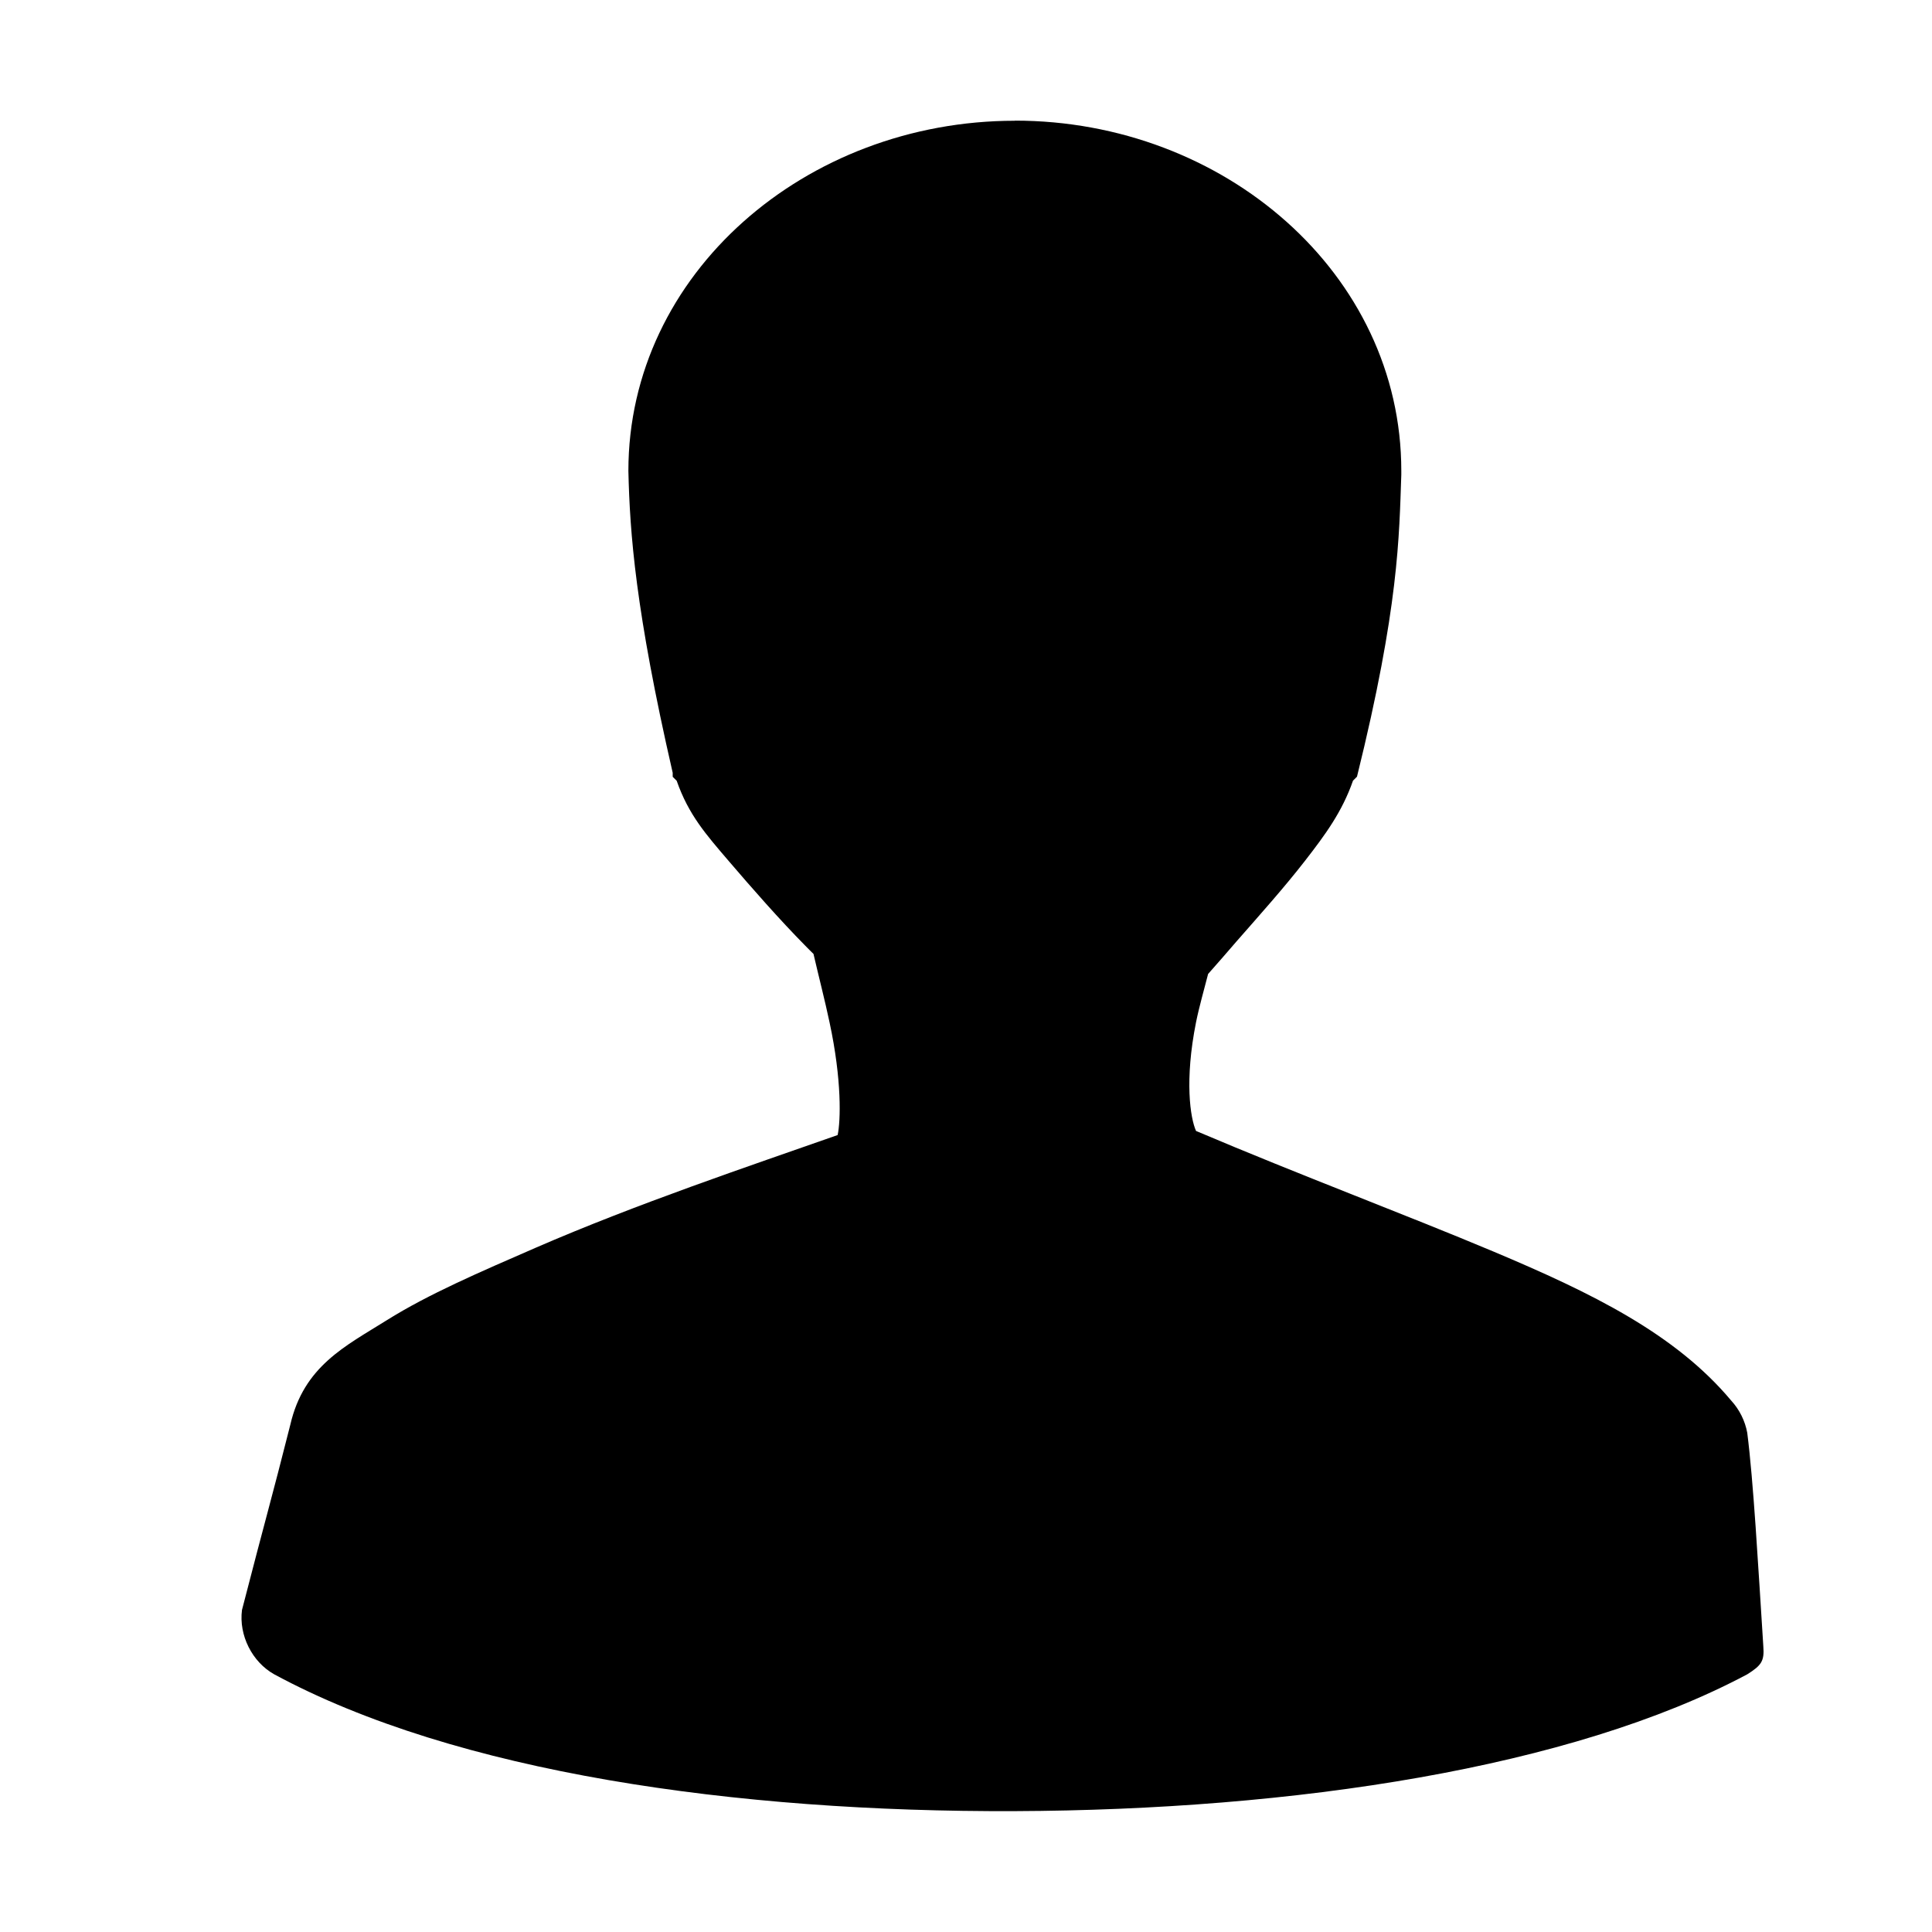
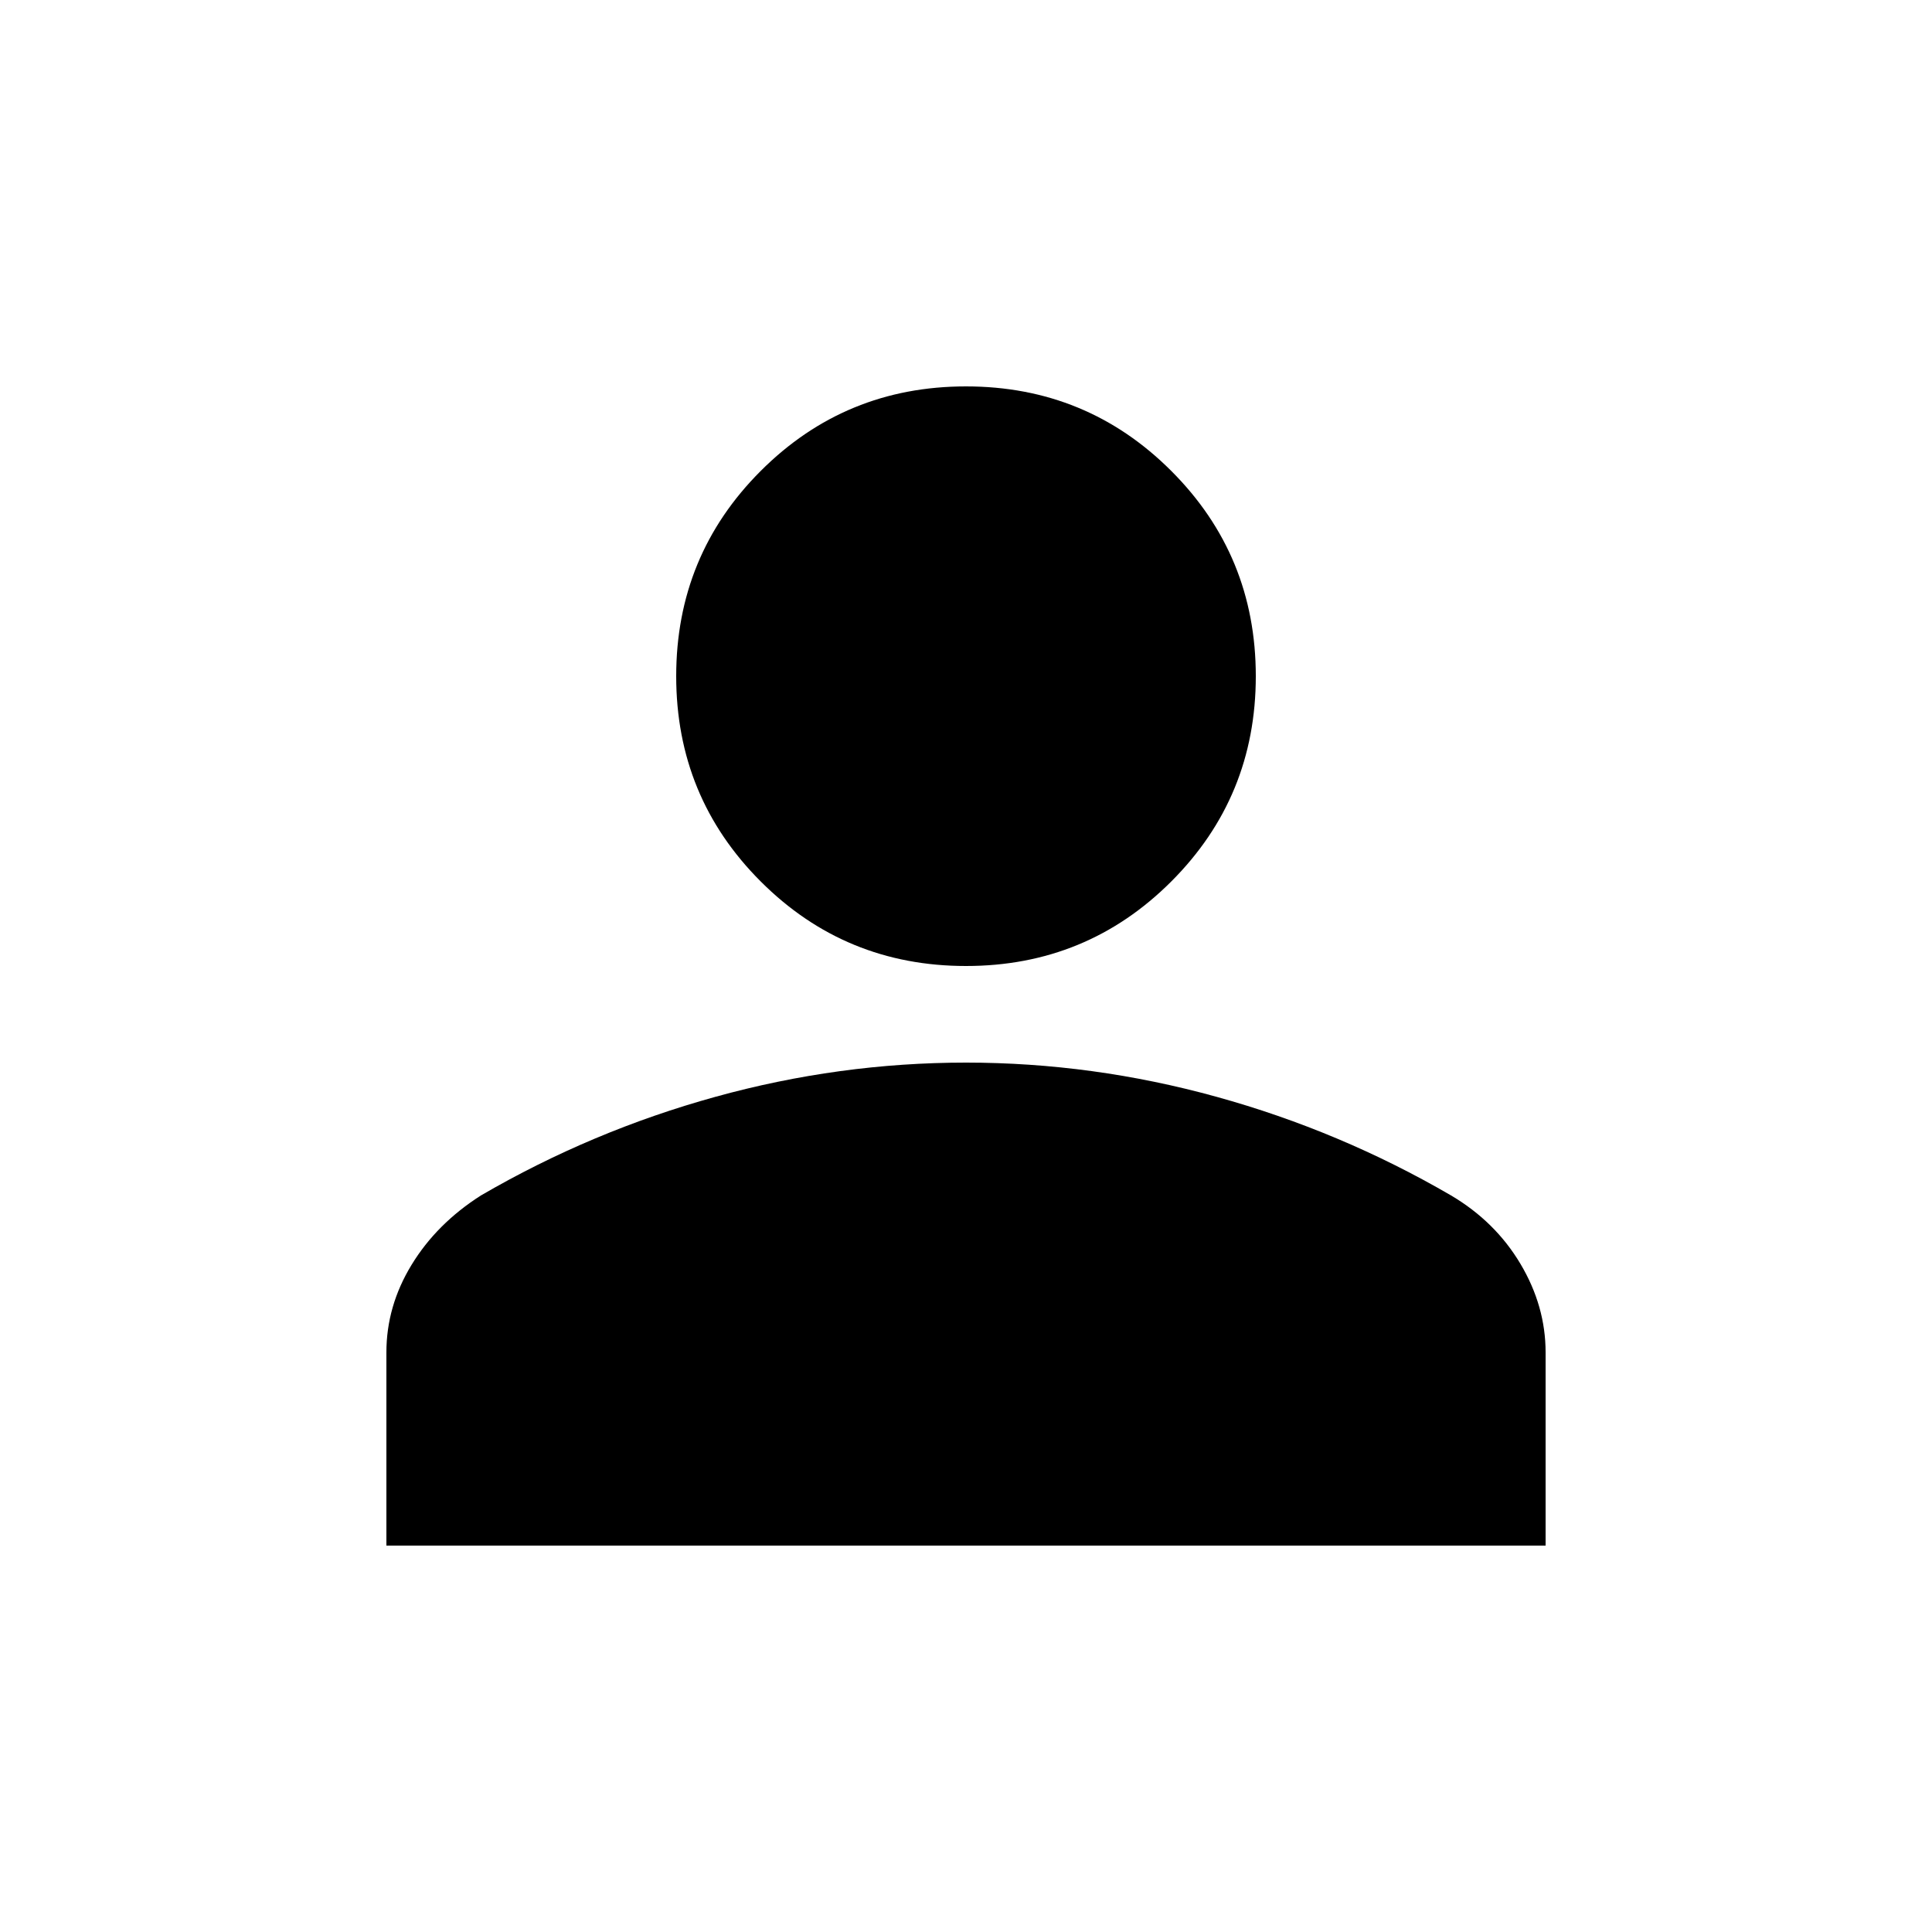
- <svg xmlns="http://www.w3.org/2000/svg" width="16" height="16" version="1.0" viewBox="0 0 16 16">
-   <path d="m8.404 1c-1.731 0-3.2 1.266-3.2 2.9 0.012 0.516 0.058 1.153 0.367 2.5v0.033l0.033 0.033c0.099 0.283 0.243 0.445 0.433 0.667s0.417 0.481 0.633 0.7c0.025 0.026 0.042 0.042 0.067 0.067 0.043 0.186 0.095 0.387 0.133 0.567 0.103 0.479 0.092 0.817 0.067 0.933-0.744 0.261-1.669 0.572-2.5 0.933-0.466 0.203-0.888 0.384-1.233 0.6-0.345 0.216-0.688 0.38-0.8 0.867-0.16 0.633-0.199 0.754-0.4 1.533-0.027 0.209 0.083 0.43 0.267 0.533 1.508 0.815 3.824 1.142 6.133 1.133s4.607-0.356 6.066-1.133c0.117-0.074 0.143-0.109 0.133-0.233-0.044-0.689-0.082-1.367-0.133-1.767-0.018-0.099-0.065-0.193-0.133-0.267-0.464-0.554-1.156-0.892-1.966-1.233-0.74-0.311-1.607-0.635-2.466-1-0.048-0.107-0.096-0.419 0-0.9 0.026-0.129 0.066-0.267 0.1-0.4 0.081-0.091 0.144-0.164 0.233-0.267 0.191-0.218 0.396-0.447 0.567-0.667s0.31-0.409 0.4-0.667l0.033-0.033c0.348-1.406 0.349-1.993 0.367-2.5v-0.033c0-1.634-1.469-2.9-3.2-2.9z" color="#000000" style="block-progression:tb;text-indent:0;text-transform:none" />
+ <svg xmlns="http://www.w3.org/2000/svg" height="20px" viewBox="0 -960 960 960" width="20px">
+   <path d="M480-480q-60 0-102-42t-42-102q0-60 42-102t102-42q60 0 102 42t42 102q0 60-42 102t-102 42ZM192-192v-96q0-23 12.5-43.5T239-366q55-32 116.5-49T480-432q63 0 124.5 17T721-366q22 13 34.5 34t12.5 44v96H192Z" />
</svg>
